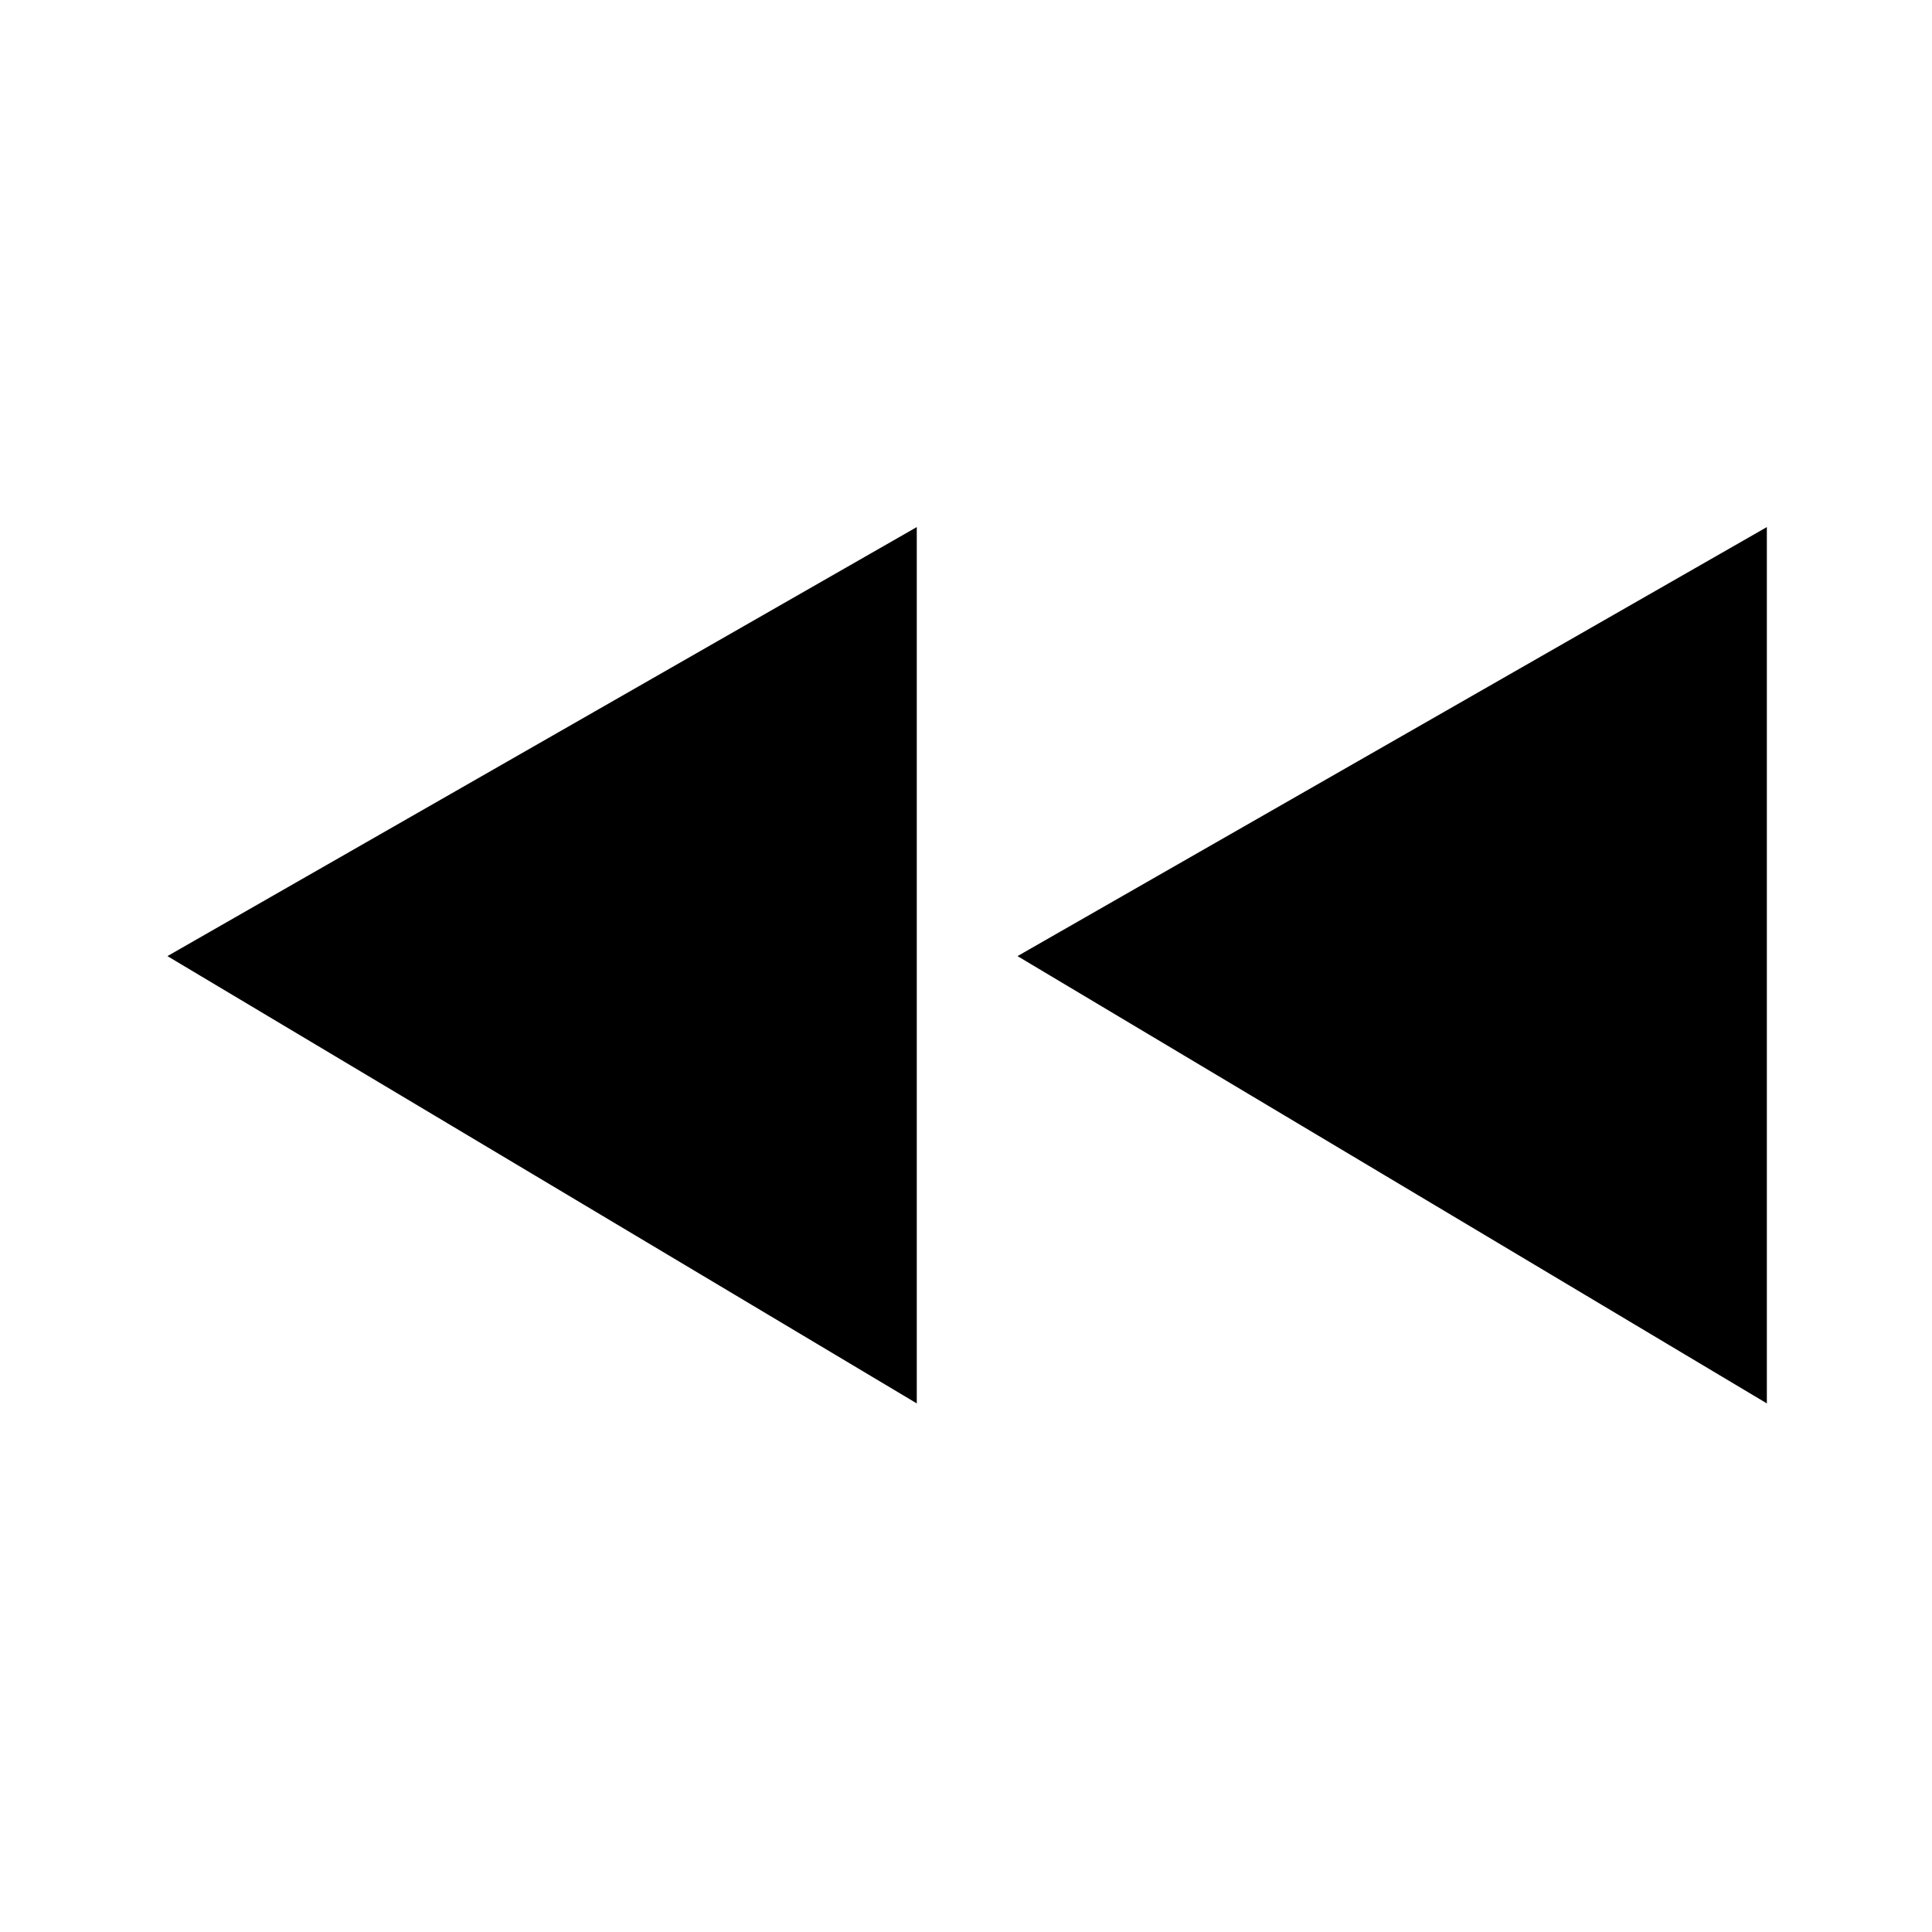
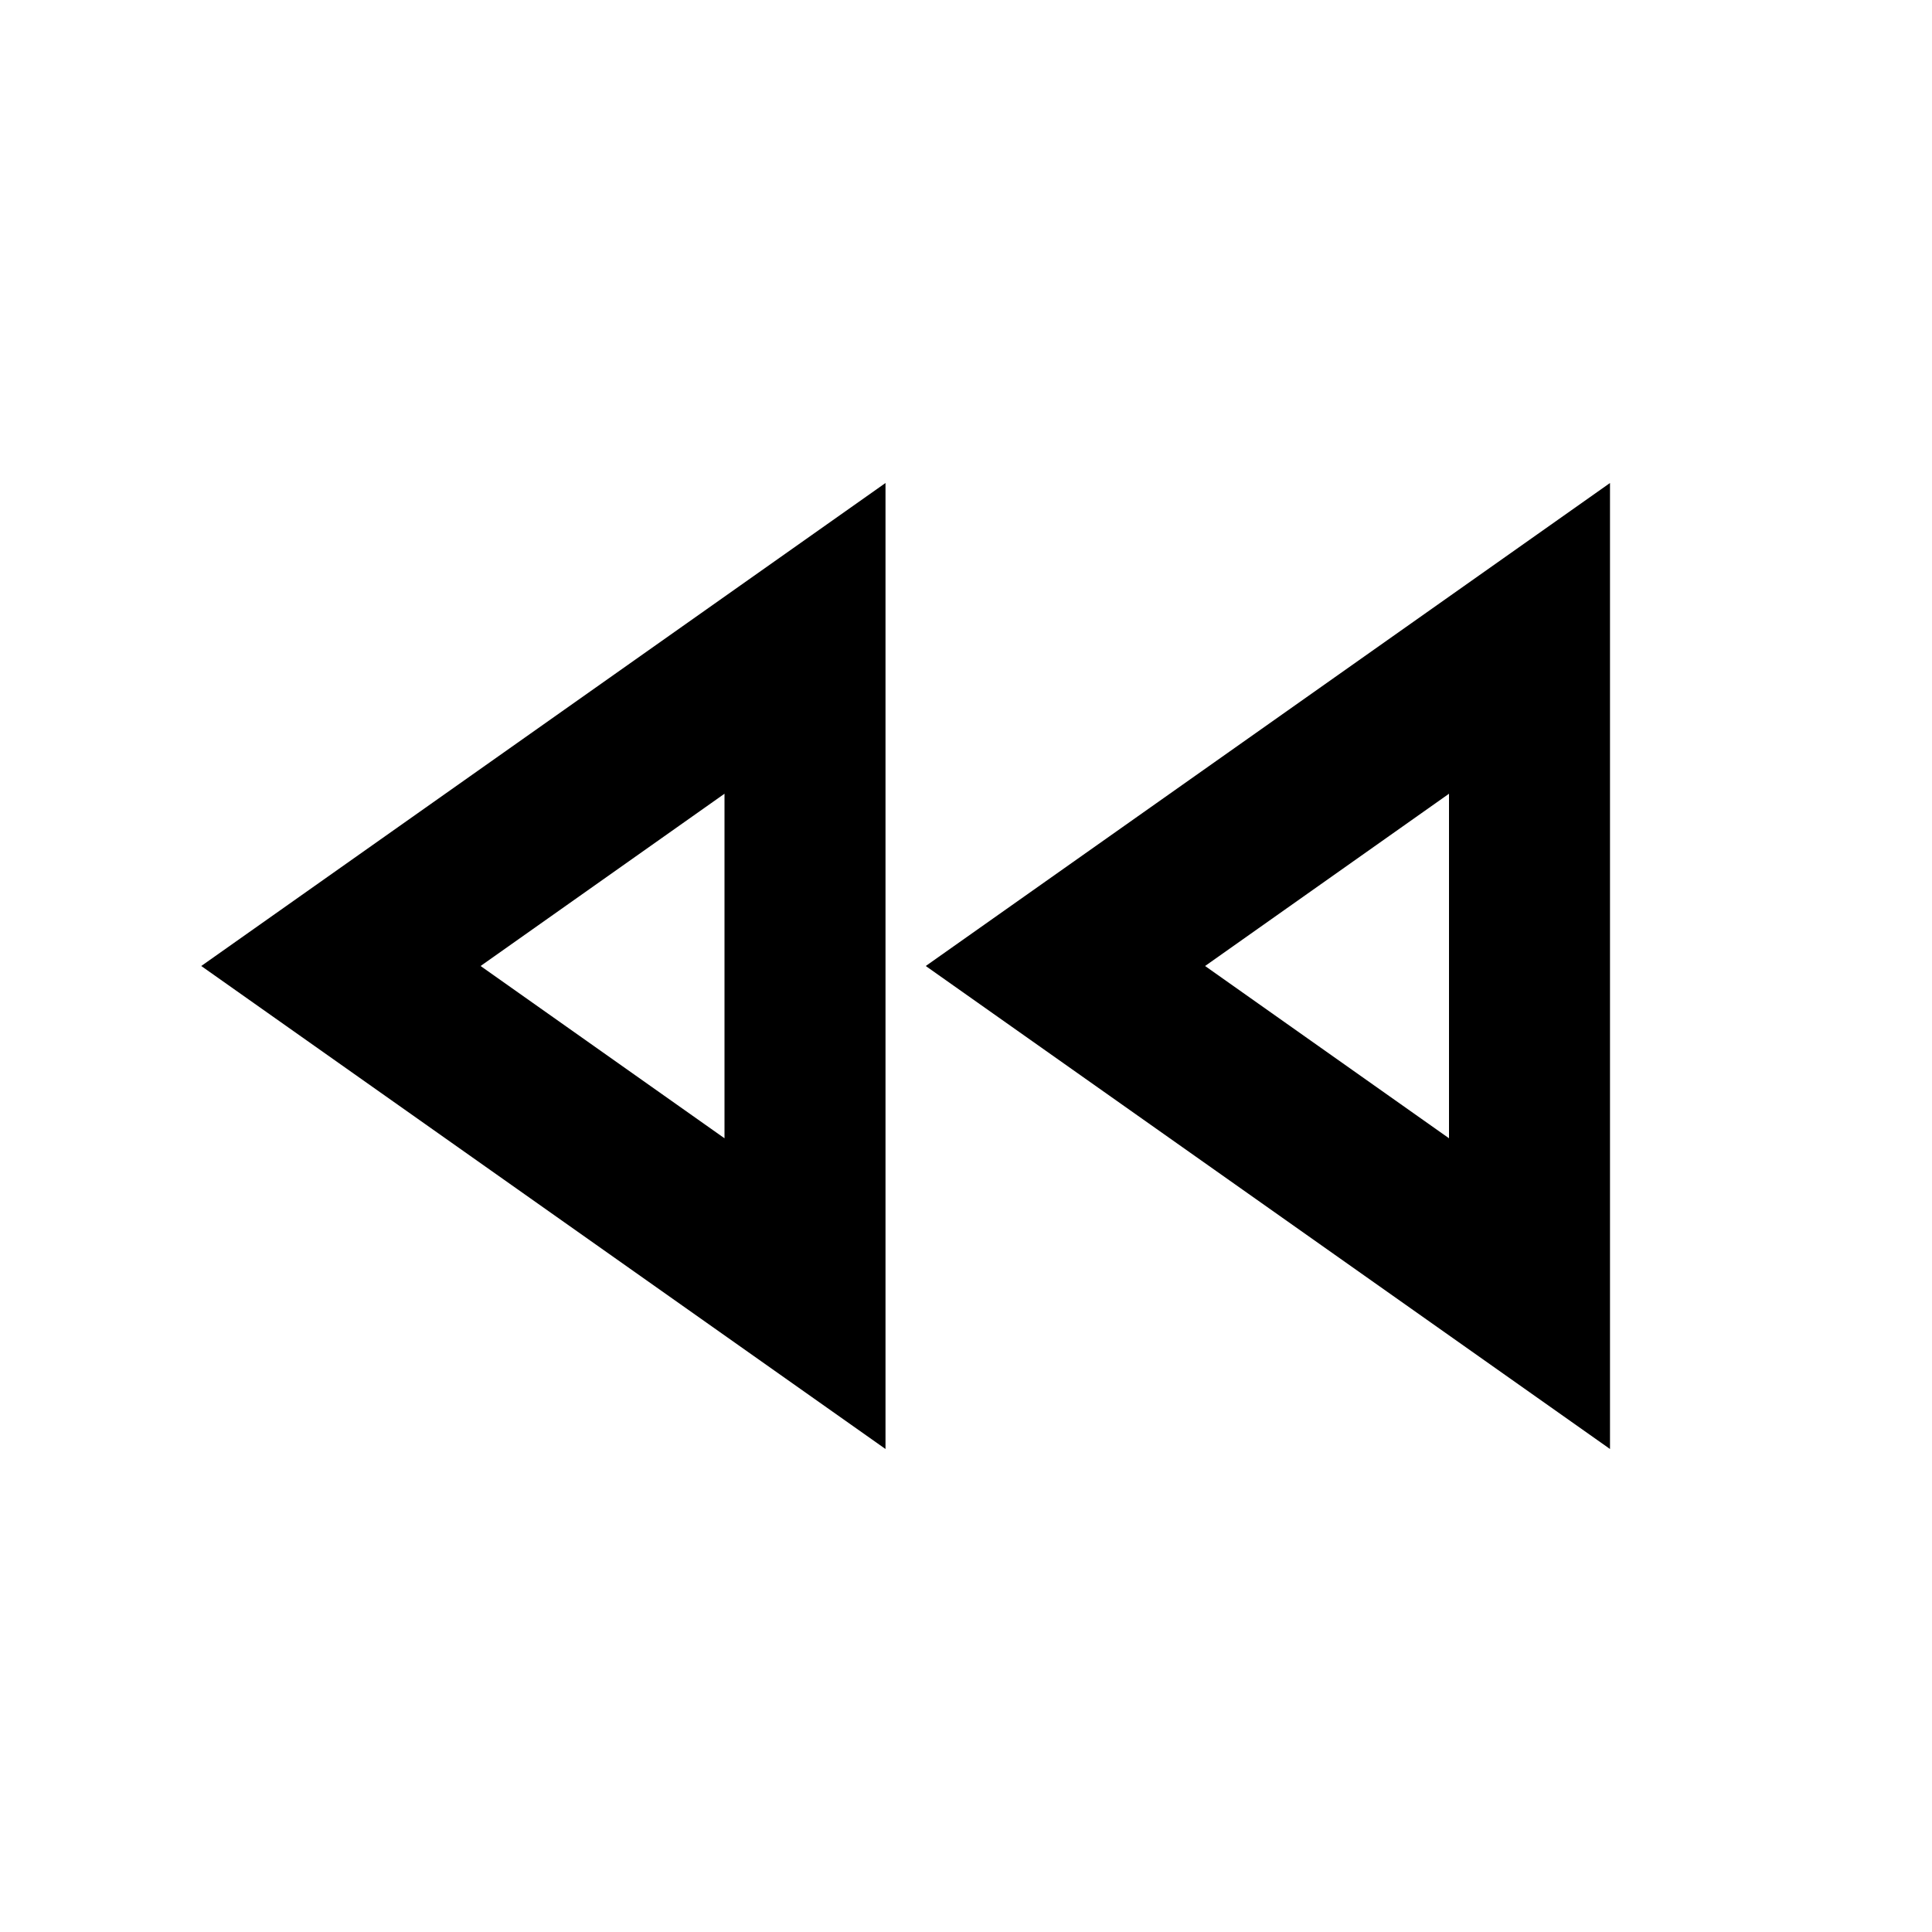
- <svg xmlns="http://www.w3.org/2000/svg" viewBox="0 0 100 100" version="1.1" id="svg3486">
-   <defs id="defs3494" />
-   <g transform="matrix(-0.4472683,0,0,-0.5897606,51.5676,641.0832)" id="g3488">
-     <path d="m 9.965,1039.6 0,-74.562 84.07,38.058 z" id="path3490" style="stroke:#000000;stroke-width:1.527px" />
-   </g>
-   <g id="g3625" transform="matrix(-0.4472683,0,0,-0.5897606,95.5676,641.0832)">
-     <path style="stroke:#000000;stroke-width:1.527px" id="path3627" d="m 9.965,1039.6 0,-74.562 84.07,38.058 z" />
-   </g>
+ <svg xmlns="http://www.w3.org/2000/svg" aria-hidden="true" role="img" width="1em" height="1em" preserveAspectRatio="xMidYMid meet" viewBox="0 0 24 24">
+   <path fill="currentColor" d="M18 9.86v4.28L14.97 12L18 9.86m-9 0v4.28L5.97 12L9 9.86M20 6l-8.5 6l8.5 6V6zm-9 0l-8.5 6l8.5 6V6z" />
</svg>
